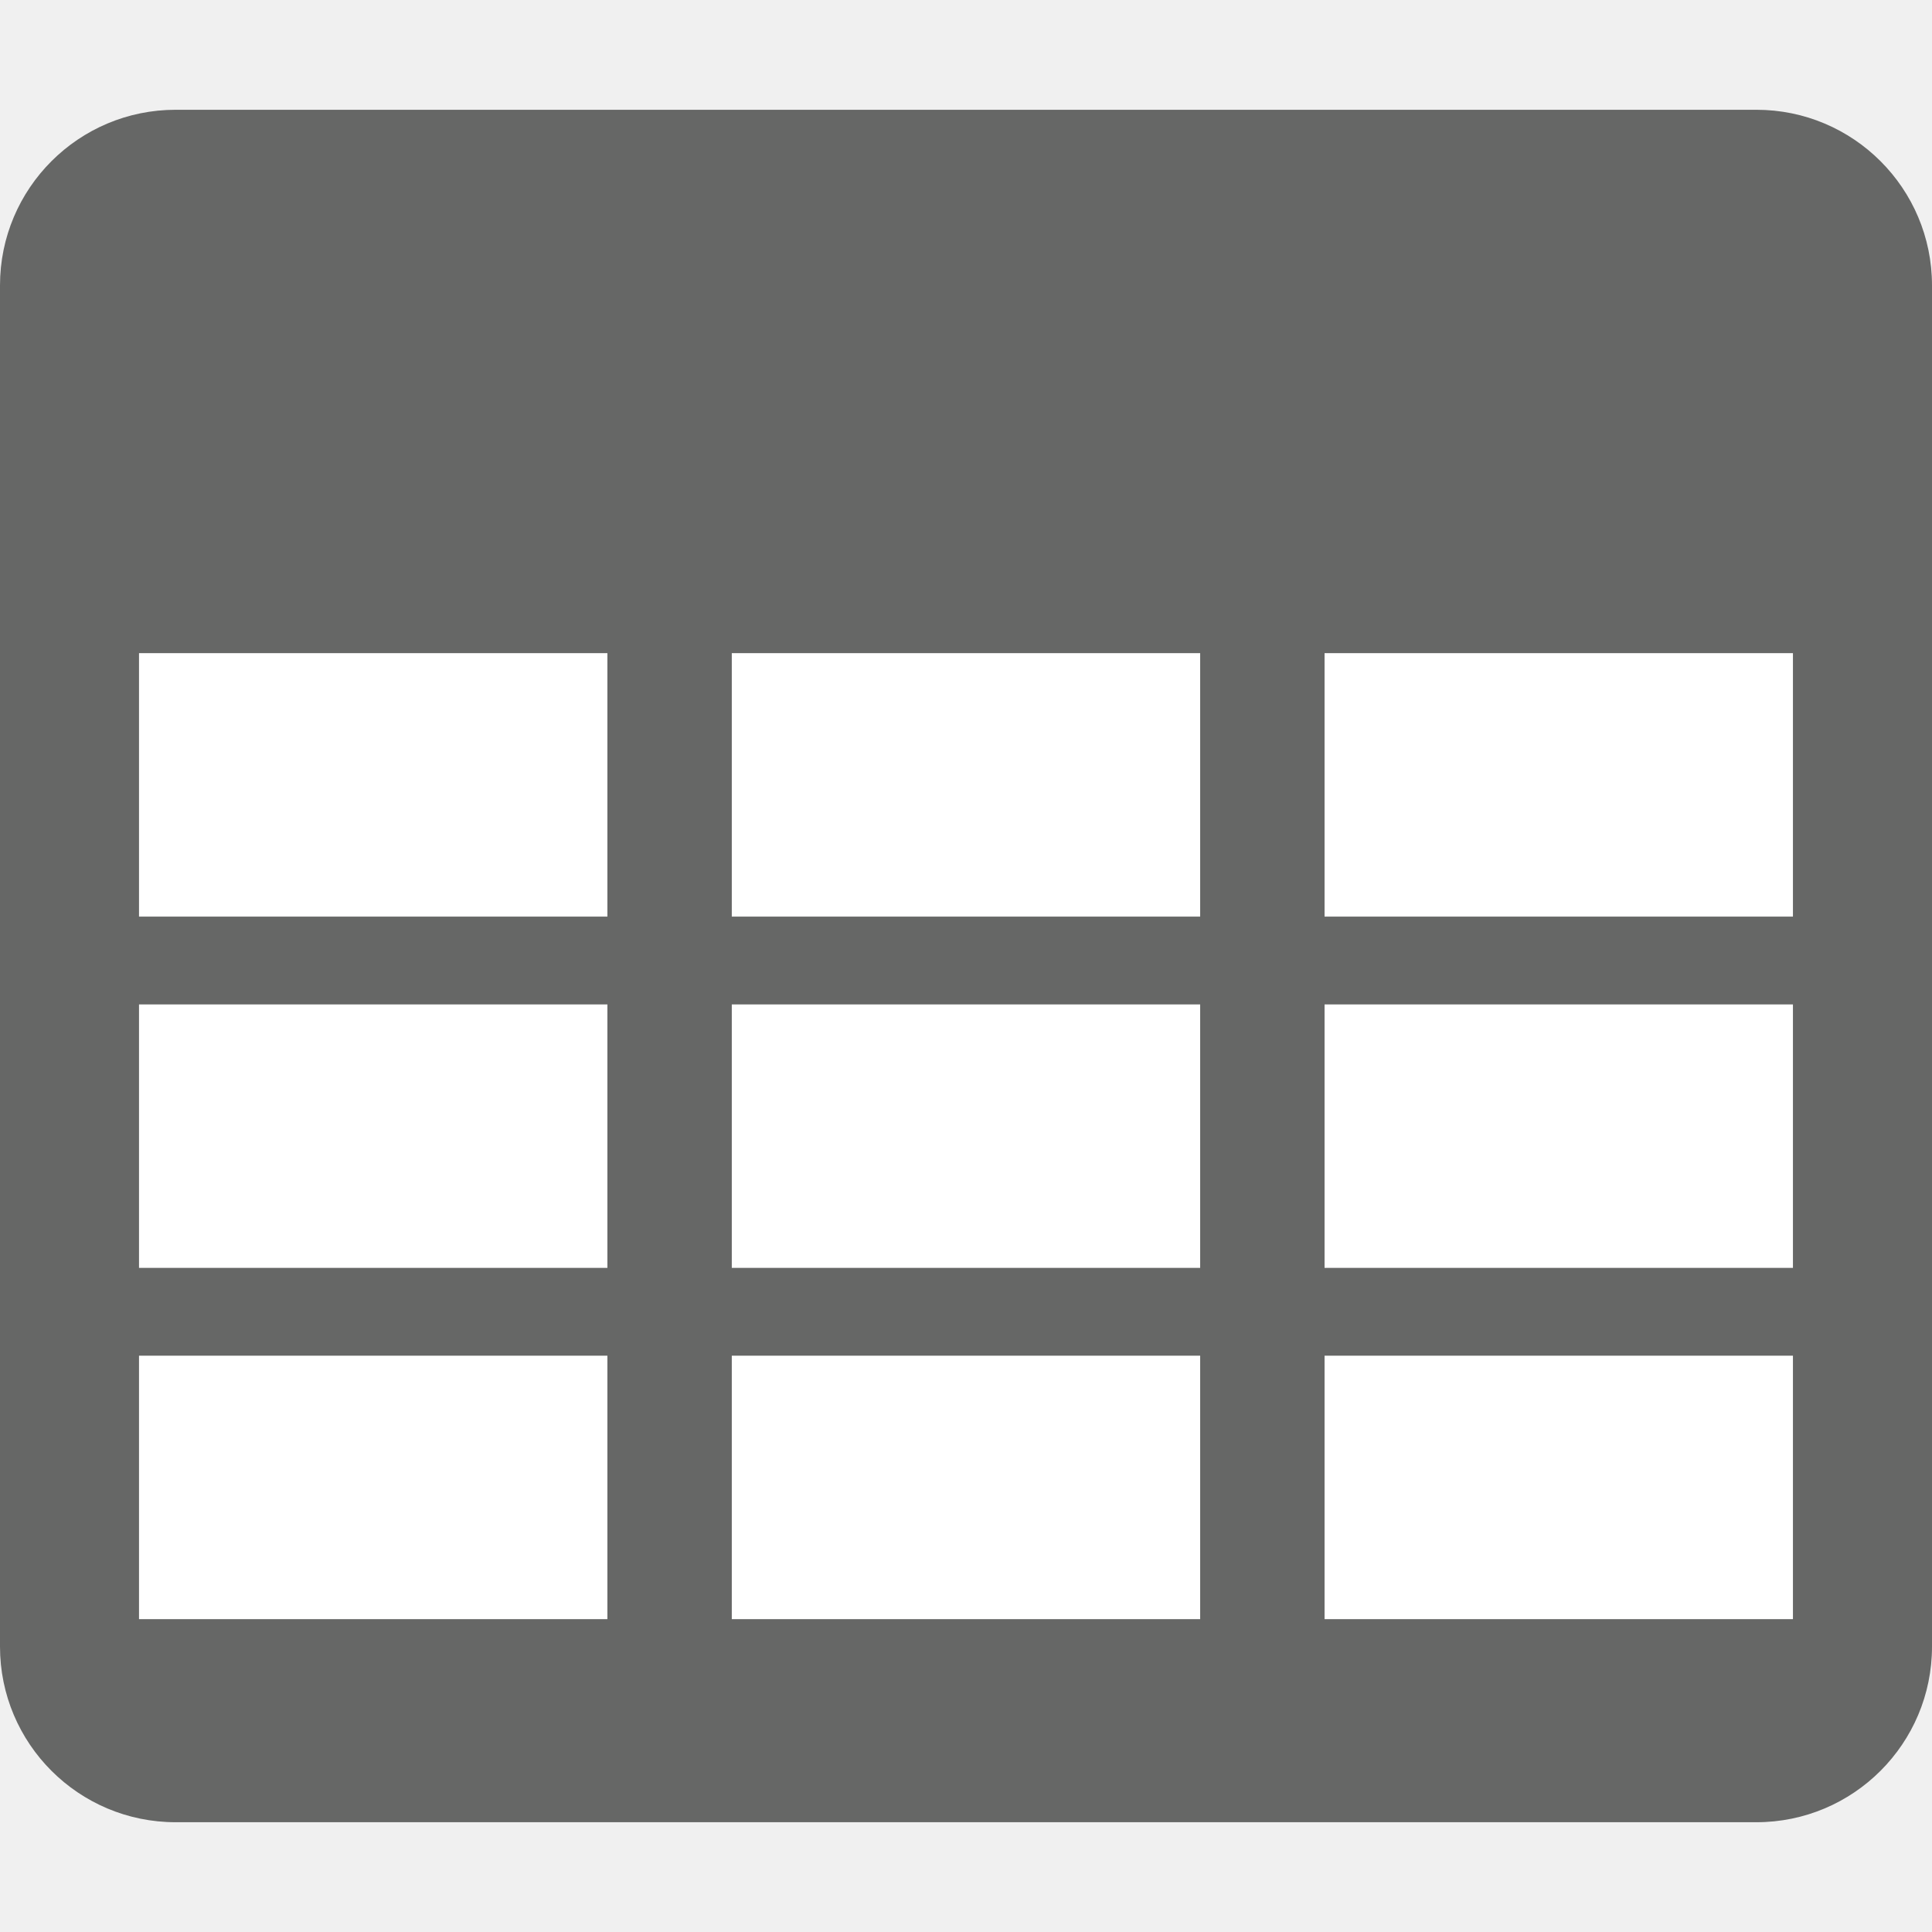
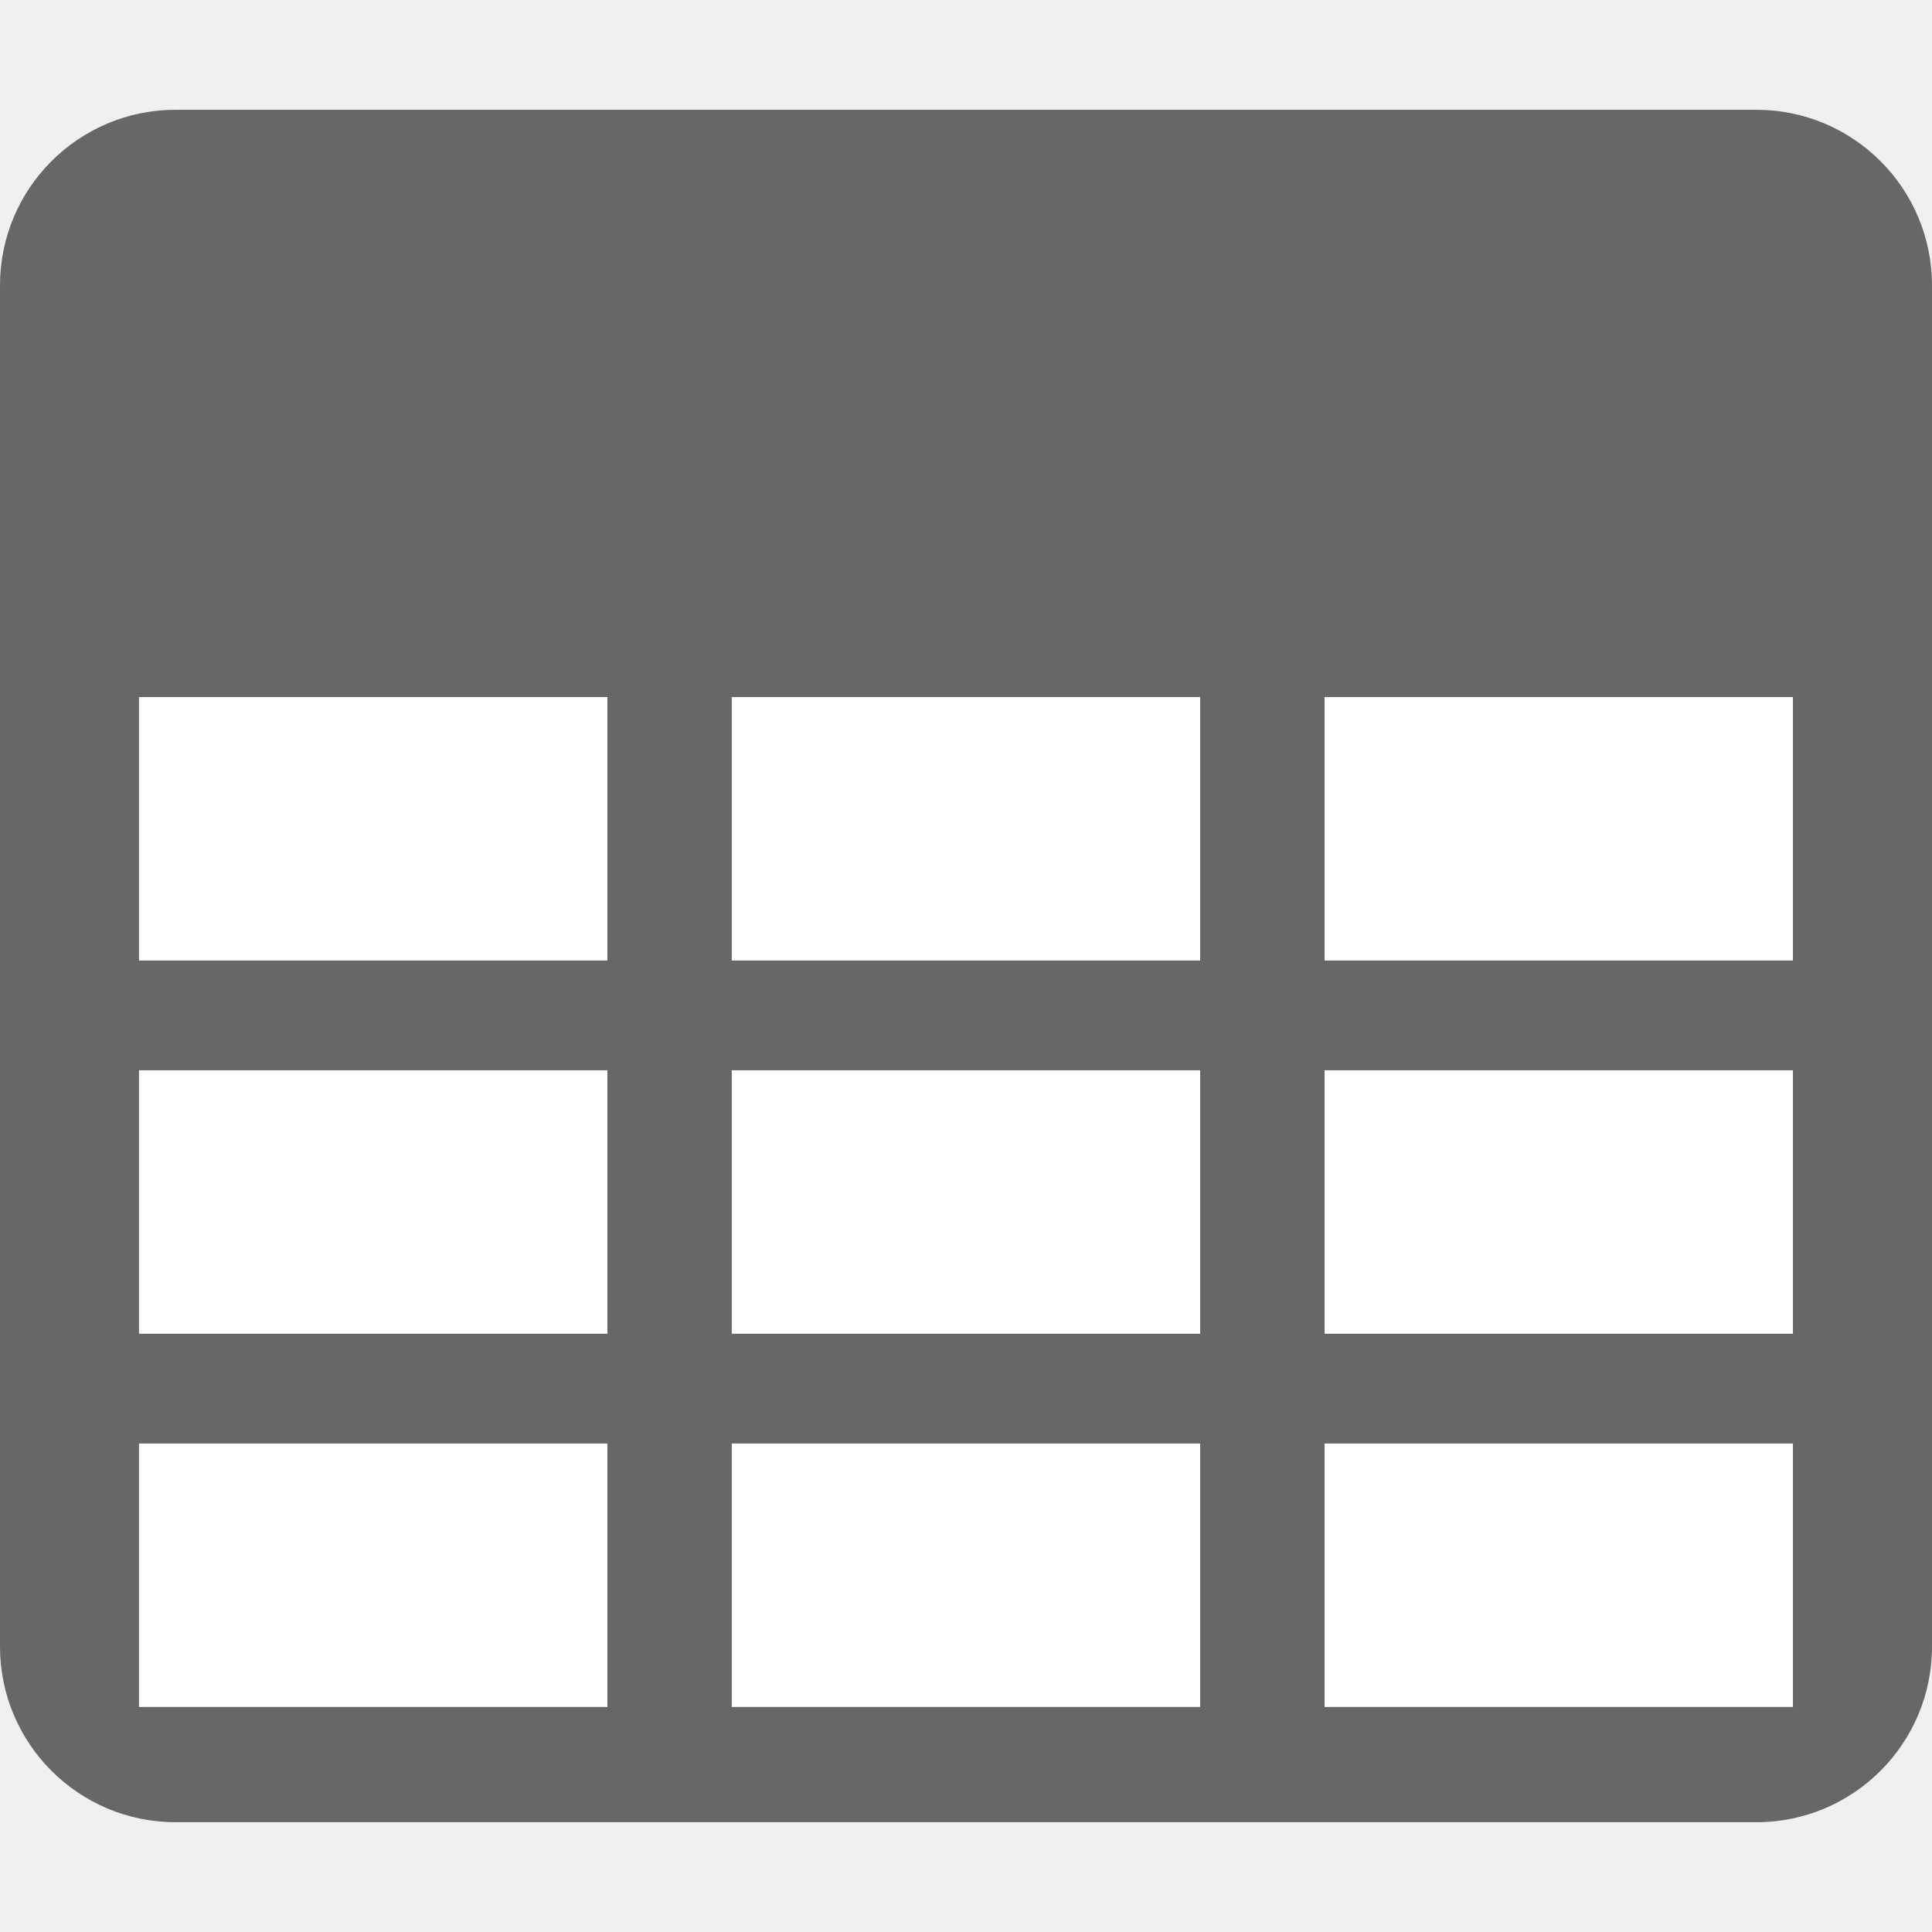
<svg xmlns="http://www.w3.org/2000/svg" version="1.1" id="Layer_1" x="0px" y="0px" width="44px" height="44px" viewBox="0 0 44 44" enable-background="new 0 0 44 44" xml:space="preserve">
+   <path fill="#666766" d="M44,37.5c0,2.209-1.791,4-4,4H4c-2.209,0-4-1.791-4-4v-31c0-2.209,1.791-4,4-4h36c2.209,0,4,1.791,4,4V37.5z  " />
  <g>
-     <path fill="#666766" d="M44,37.5c0,2.209-1.791,4-4,4H4c-2.209,0-4-1.791-4-4v-31c0-2.209,1.791-4,4-4h36c2.209,0,4,1.791,4,4V37.5   z" />
    <g>
-       <line fill="none" stroke="#FFFFFF" stroke-width="6" stroke-miterlimit="10" x1="3.166" y1="17.875" x2="13.833" y2="17.875" />
-       <line fill="none" stroke="#FFFFFF" stroke-width="6" stroke-miterlimit="10" x1="16.666" y1="17.875" x2="27.333" y2="17.875" />
-       <line fill="none" stroke="#FFFFFF" stroke-width="6" stroke-miterlimit="10" x1="30.166" y1="17.875" x2="40.833" y2="17.875" />
-       <line fill="none" stroke="#FFFFFF" stroke-width="6" stroke-miterlimit="10" x1="3.166" y1="25.875" x2="13.833" y2="25.875" />
-       <line fill="none" stroke="#FFFFFF" stroke-width="6" stroke-miterlimit="10" x1="16.666" y1="25.875" x2="27.333" y2="25.875" />
-       <line fill="none" stroke="#FFFFFF" stroke-width="6" stroke-miterlimit="10" x1="30.166" y1="25.875" x2="40.833" y2="25.875" />
-       <line fill="none" stroke="#FFFFFF" stroke-width="6" stroke-miterlimit="10" x1="3.166" y1="33.875" x2="13.833" y2="33.875" />
-       <line fill="none" stroke="#FFFFFF" stroke-width="6" stroke-miterlimit="10" x1="16.666" y1="33.875" x2="27.333" y2="33.875" />
-       <line fill="none" stroke="#FFFFFF" stroke-width="6" stroke-miterlimit="10" x1="30.166" y1="33.875" x2="40.833" y2="33.875" />
+       <rect x="3.166" y="15.875" fill="#FFFFFF" width="10.667" height="6" />
+     </g>
+     <g>
+       <rect x="16.666" y="15.875" fill="#FFFFFF" width="10.667" height="6" />
+     </g>
+     <g>
+       <rect x="30.166" y="15.875" fill="#FFFFFF" width="10.667" height="6" />
+     </g>
+   </g>
+   <g>
+     <g>
+       <rect x="3.166" y="24.375" fill="#FFFFFF" width="10.667" height="6" />
+     </g>
+     <g>
+       <rect x="16.666" y="24.375" fill="#FFFFFF" width="10.667" height="6" />
+     </g>
+     <g>
+       <rect x="30.166" y="24.375" fill="#FFFFFF" width="10.667" height="6" />
+     </g>
+   </g>
+   <g>
+     <g>
+       <rect x="3.166" y="32.875" fill="#FFFFFF" width="10.667" height="6" />
+     </g>
+     <g>
+       <rect x="16.666" y="32.875" fill="#FFFFFF" width="10.667" height="6" />
+     </g>
+     <g>
+       <rect x="30.166" y="32.875" fill="#FFFFFF" width="10.667" height="6" />
    </g>
  </g>
</svg>
